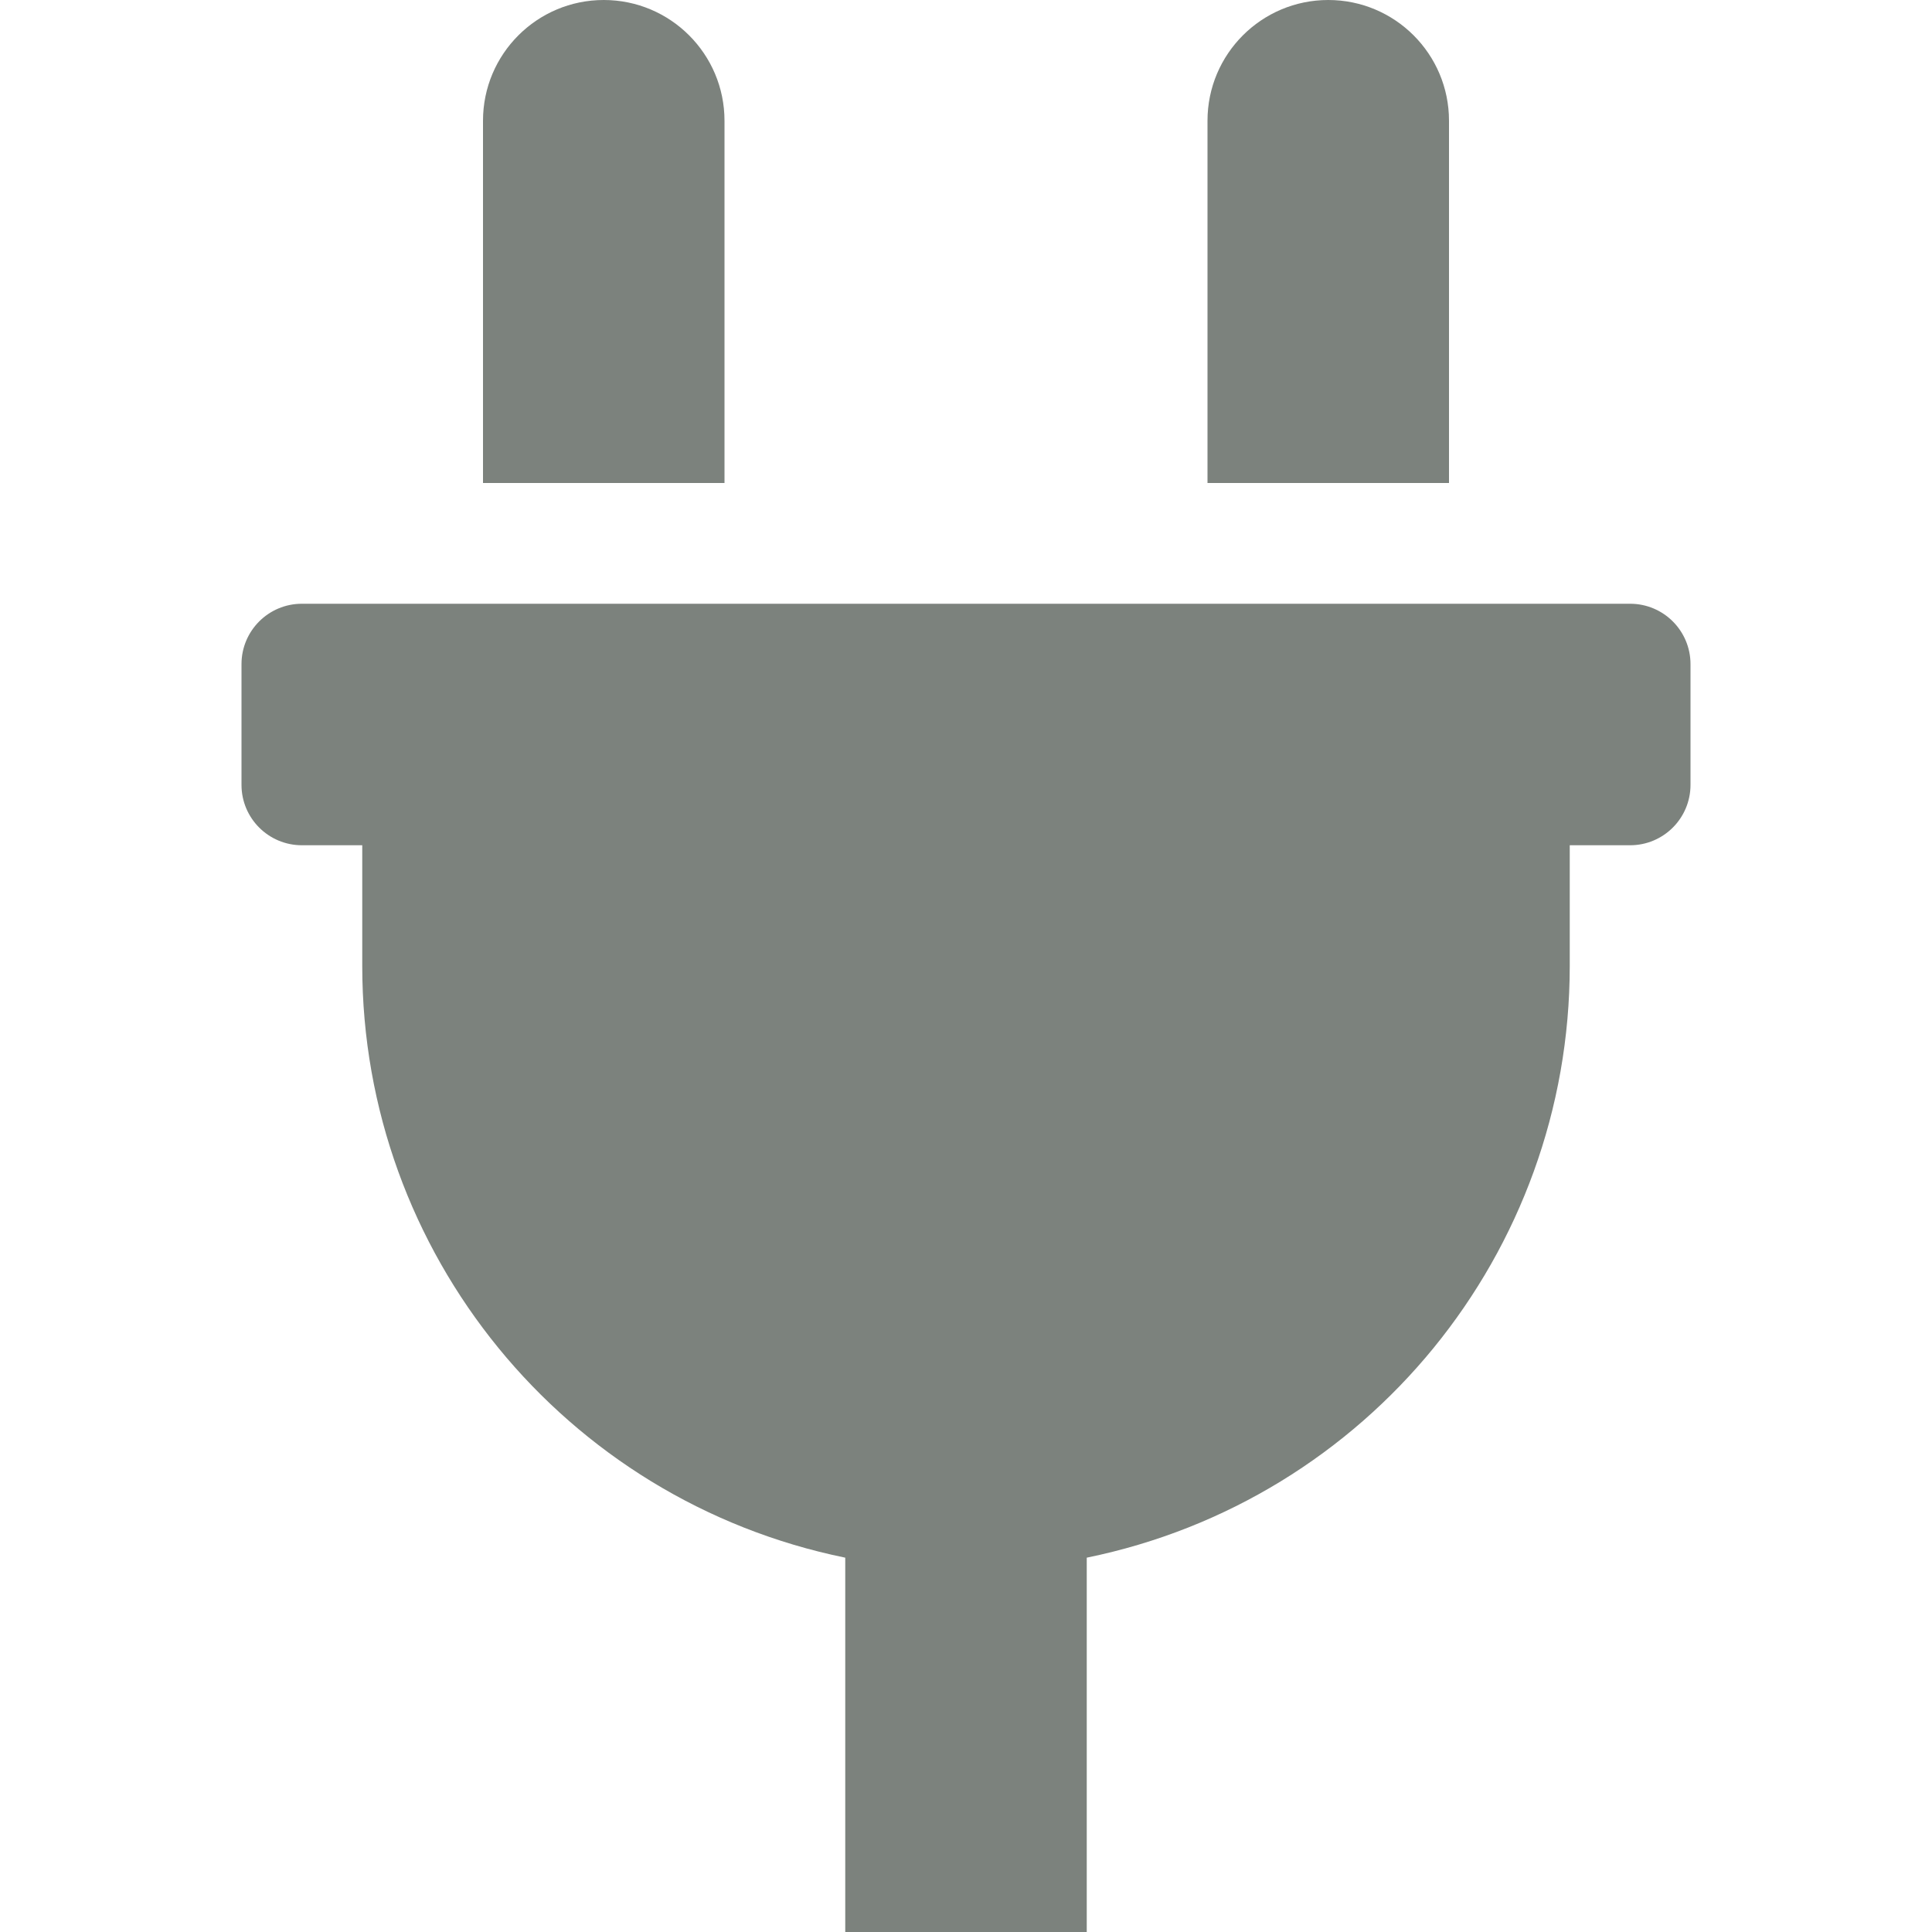
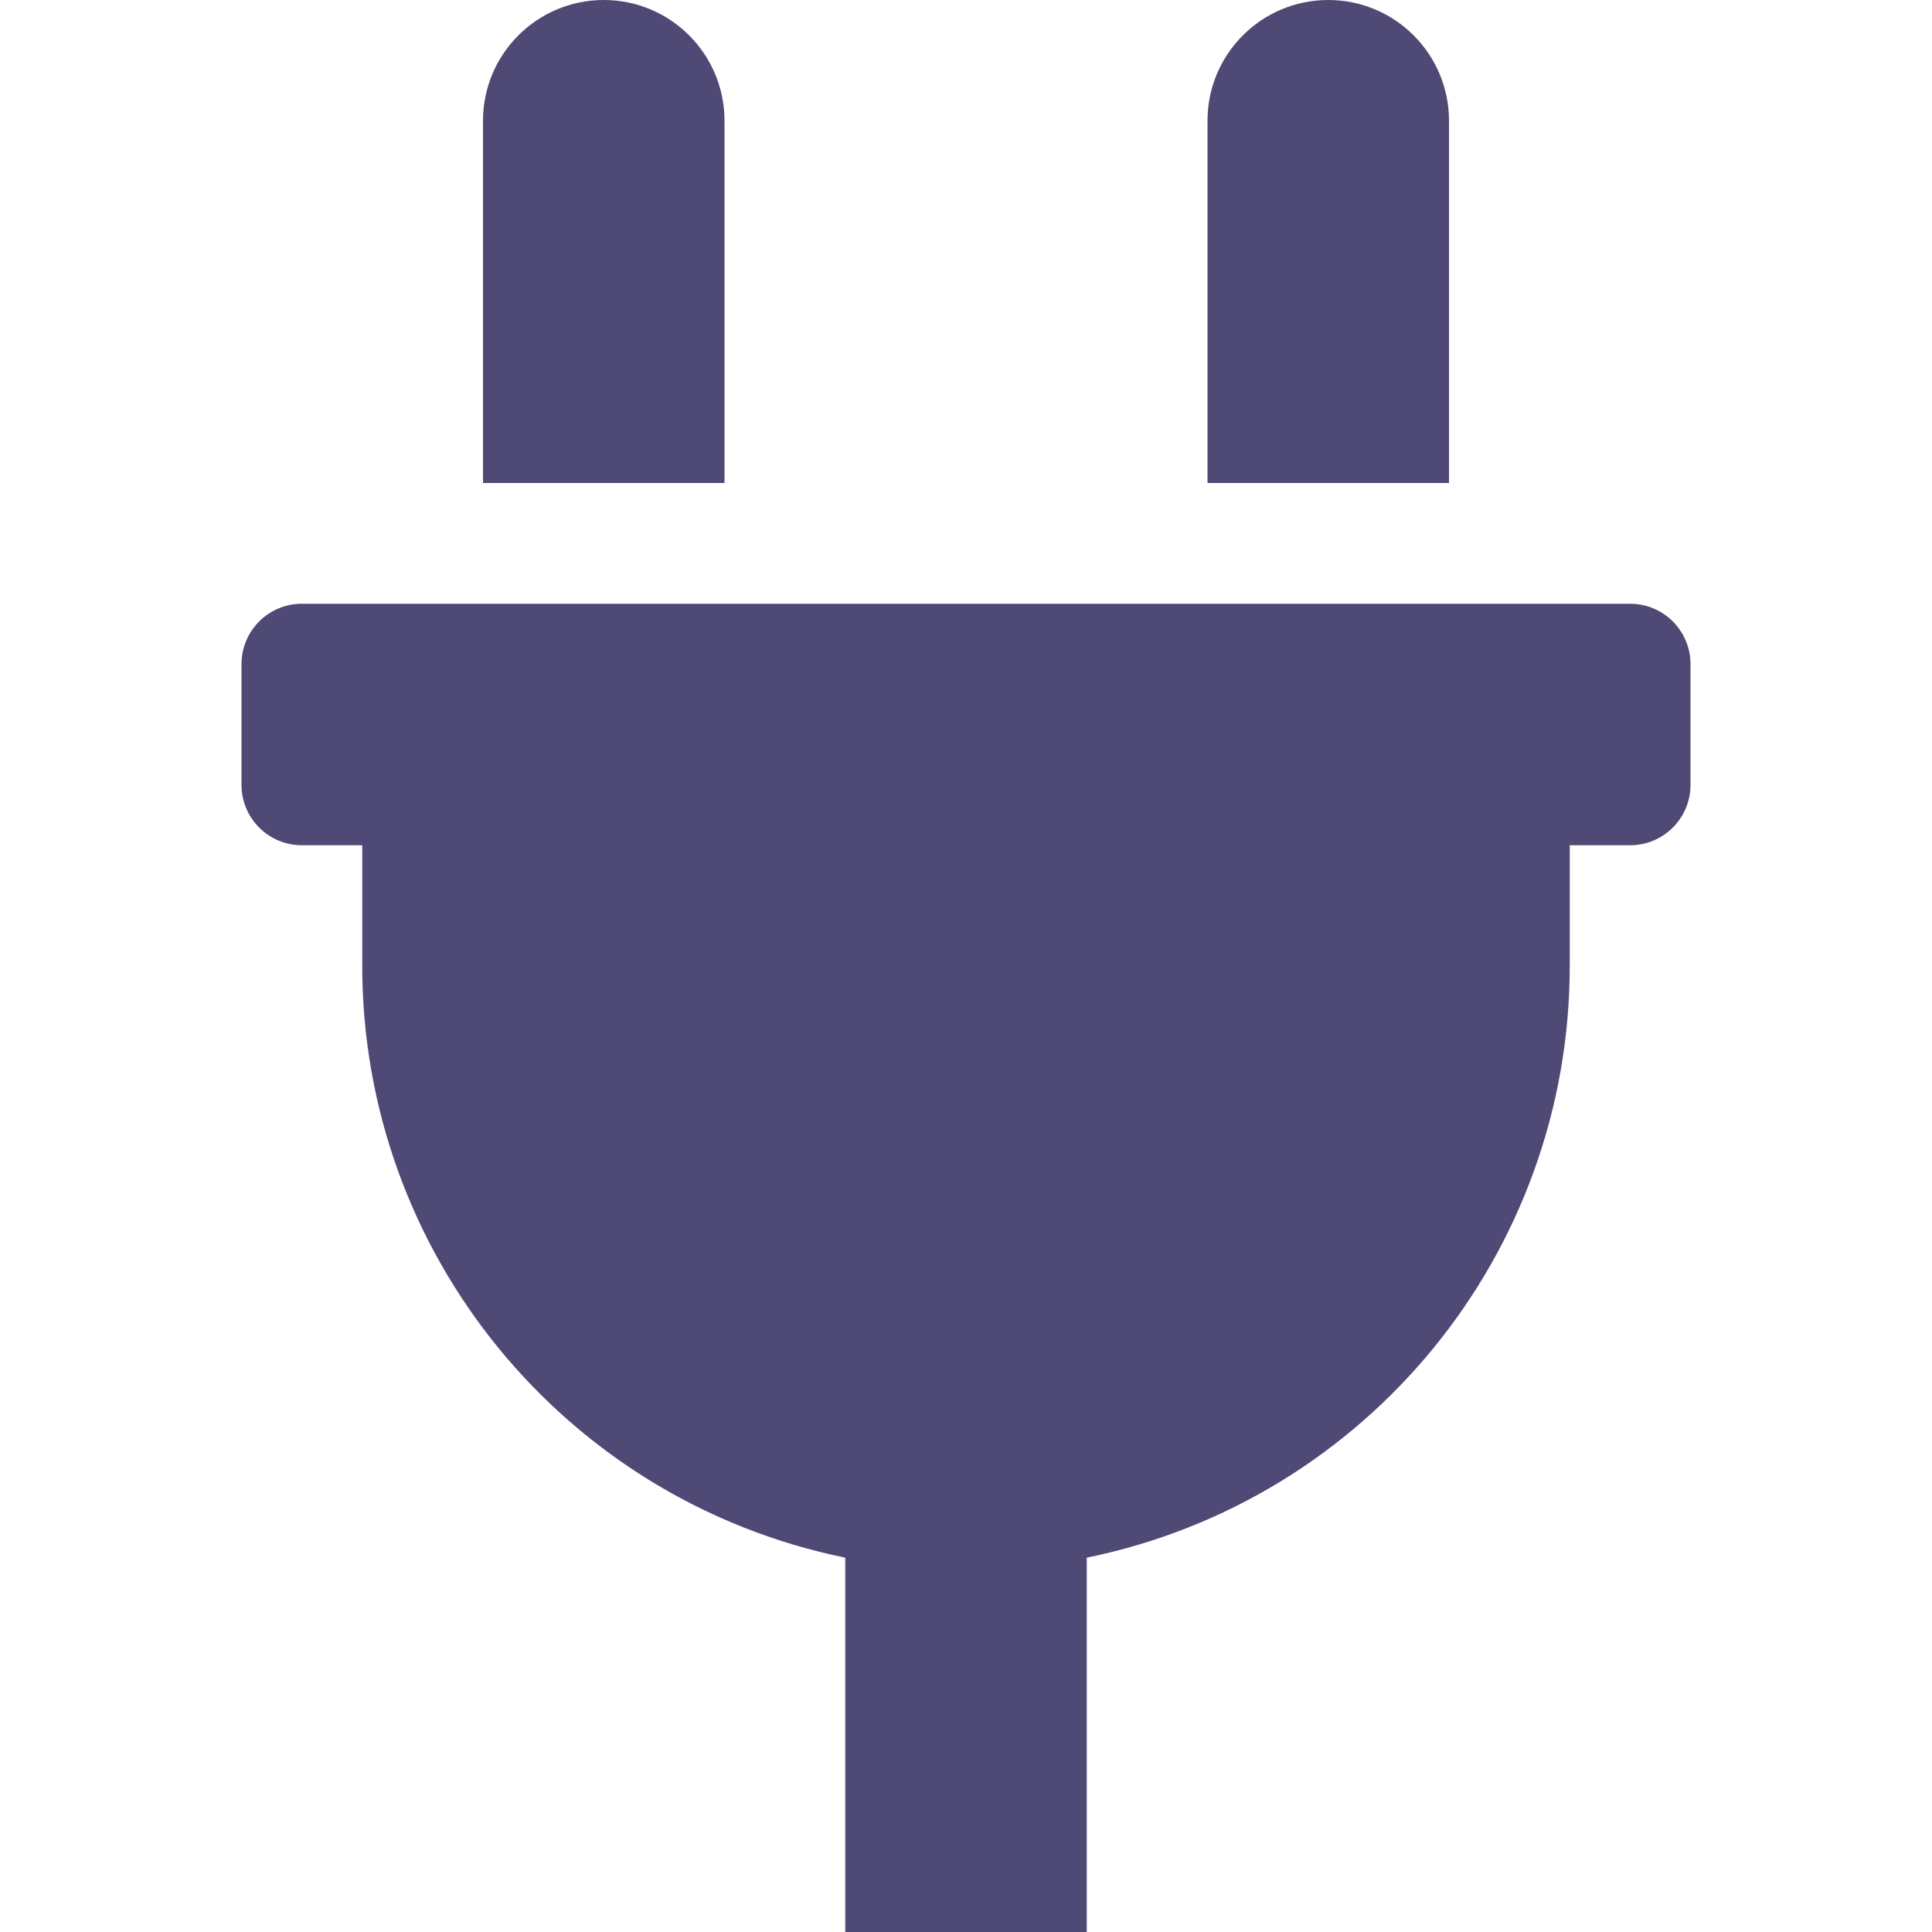
<svg xmlns="http://www.w3.org/2000/svg" width="24px" height="24px" viewBox="-64 0 512 512">
-   <path d="M320,32a32,32,0,0,0-64,0v96h64Zm48,128H16A16,16,0,0,0,0,176v32a16,16,0,0,0,16,16H32v32A160.07,160.07,0,0,0,160,412.8V512h64V412.8A160.07,160.07,0,0,0,352,256V224h16a16,16,0,0,0,16-16V176A16,16,0,0,0,368,160ZM128,32a32,32,0,0,0-64,0v96h64Z" fill="#7C827D" />
+   <path d="M320,32a32,32,0,0,0-64,0v96h64Zm48,128H16A16,16,0,0,0,0,176v32a16,16,0,0,0,16,16H32v32A160.07,160.07,0,0,0,160,412.8V512h64V412.8A160.07,160.07,0,0,0,352,256V224h16a16,16,0,0,0,16-16V176A16,16,0,0,0,368,160ZM128,32a32,32,0,0,0-64,0v96h64Z" fill="#4E4975" />
</svg>
